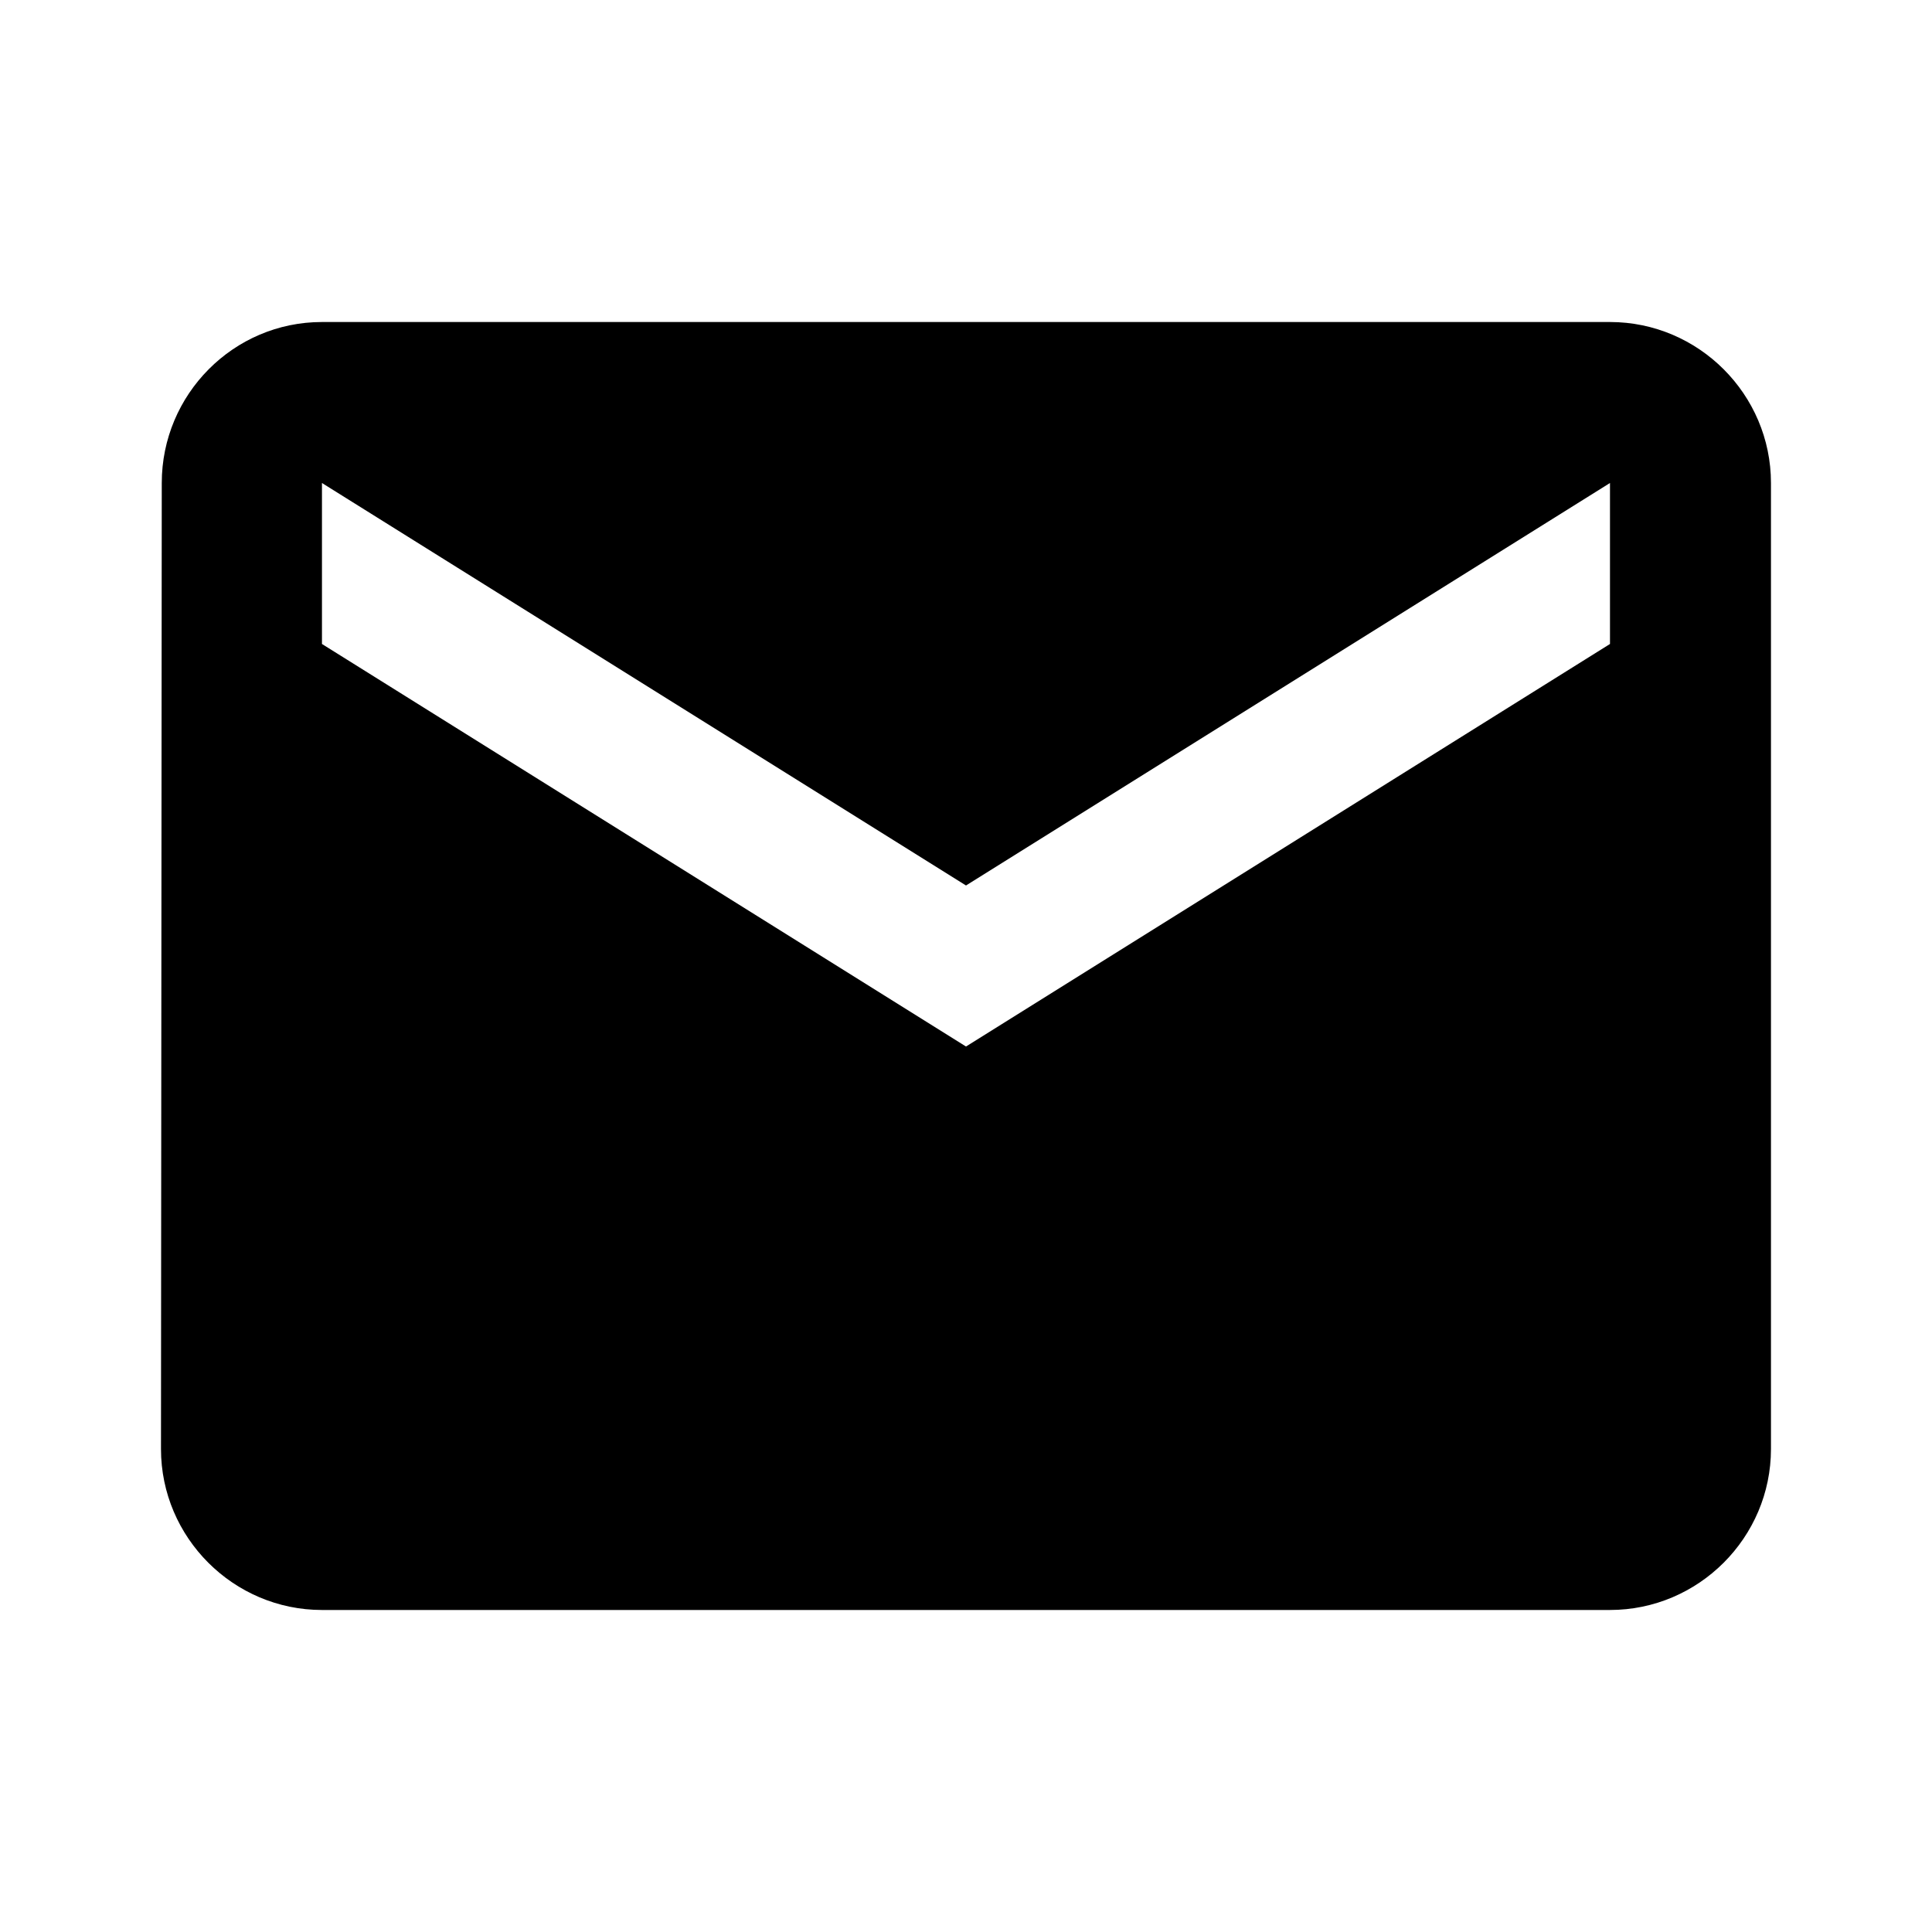
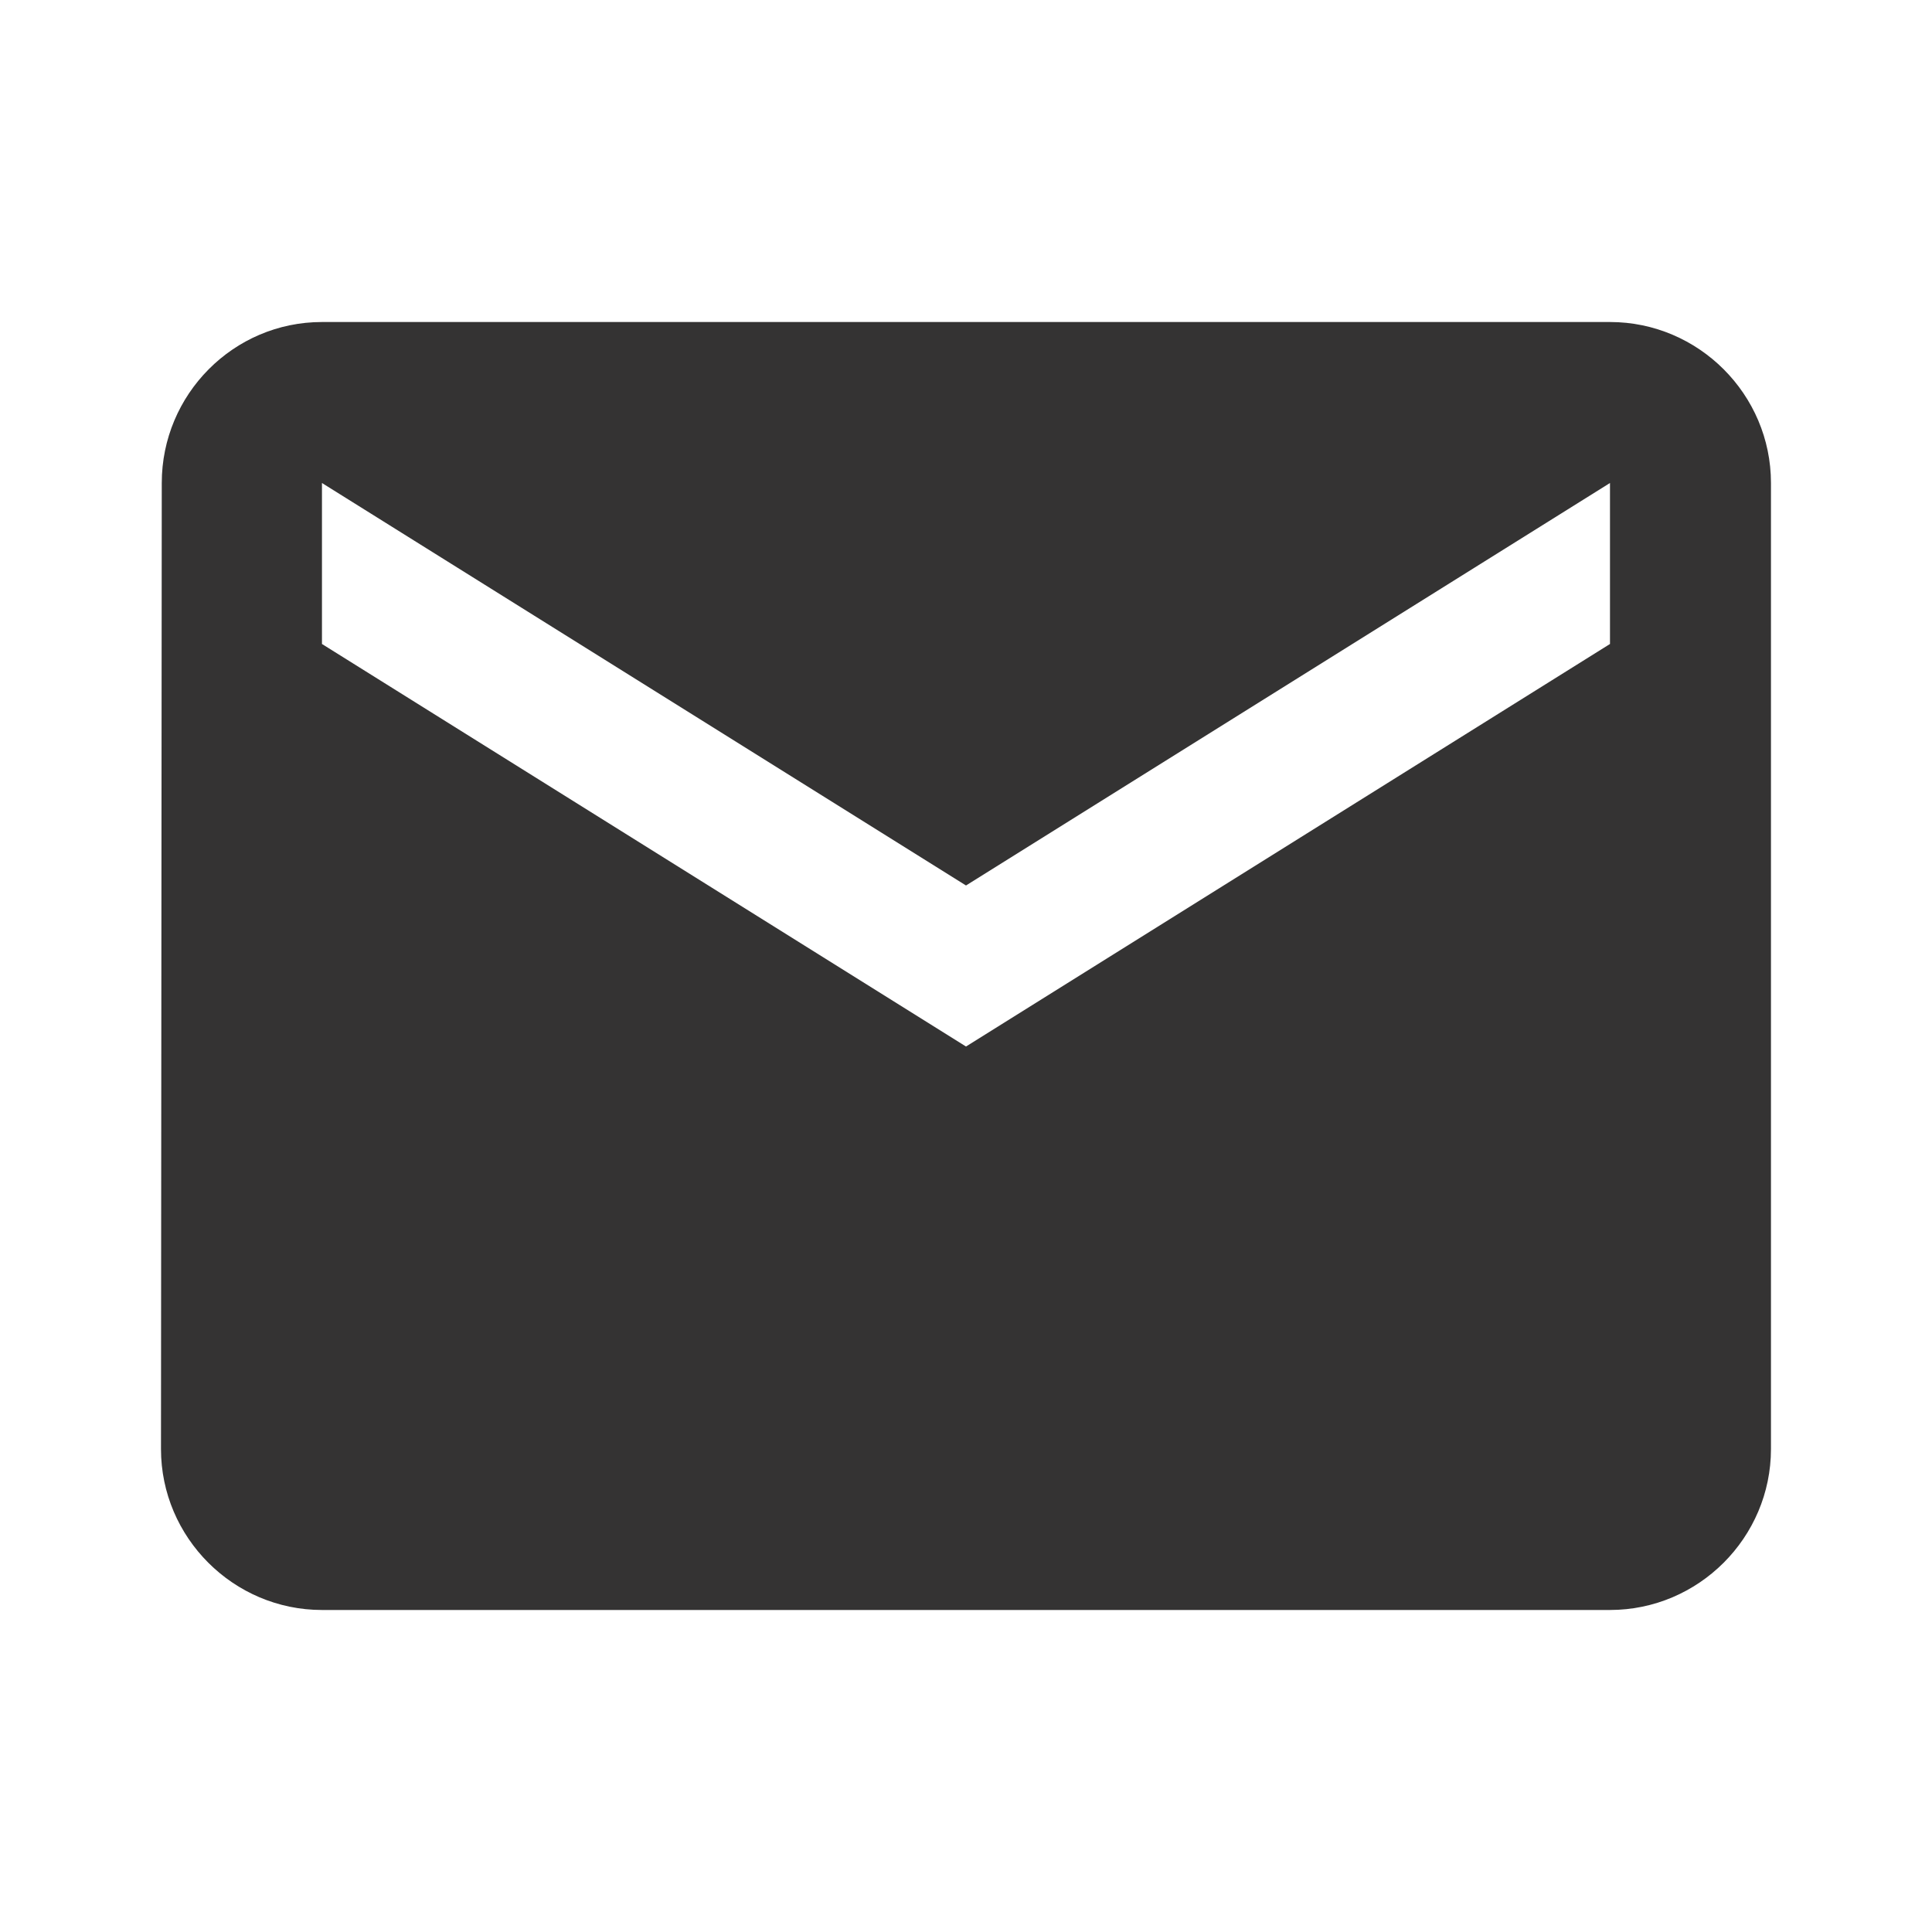
<svg xmlns="http://www.w3.org/2000/svg" width="37" height="37" viewBox="0 0 37 37" fill="none">
-   <path d="M30.833 6.167H6.166C4.471 6.167 3.098 7.554 3.098 9.25L3.083 27.75C3.083 29.446 4.471 30.833 6.166 30.833H30.833C32.529 30.833 33.916 29.446 33.916 27.75V9.25C33.916 7.554 32.529 6.167 30.833 6.167ZM30.833 12.333L18.5 20.042L6.166 12.333V9.25L18.5 16.958L30.833 9.25V12.333Z" fill="black" />
+   <path d="M30.833 6.167H6.166C4.471 6.167 3.098 7.554 3.098 9.25L3.083 27.75C3.083 29.446 4.471 30.833 6.166 30.833H30.833C32.529 30.833 33.916 29.446 33.916 27.75V9.25C33.916 7.554 32.529 6.167 30.833 6.167ZM30.833 12.333L18.5 20.042L6.166 12.333V9.25L18.5 16.958L30.833 9.25V12.333Z" fill="#343333" />
</svg>
